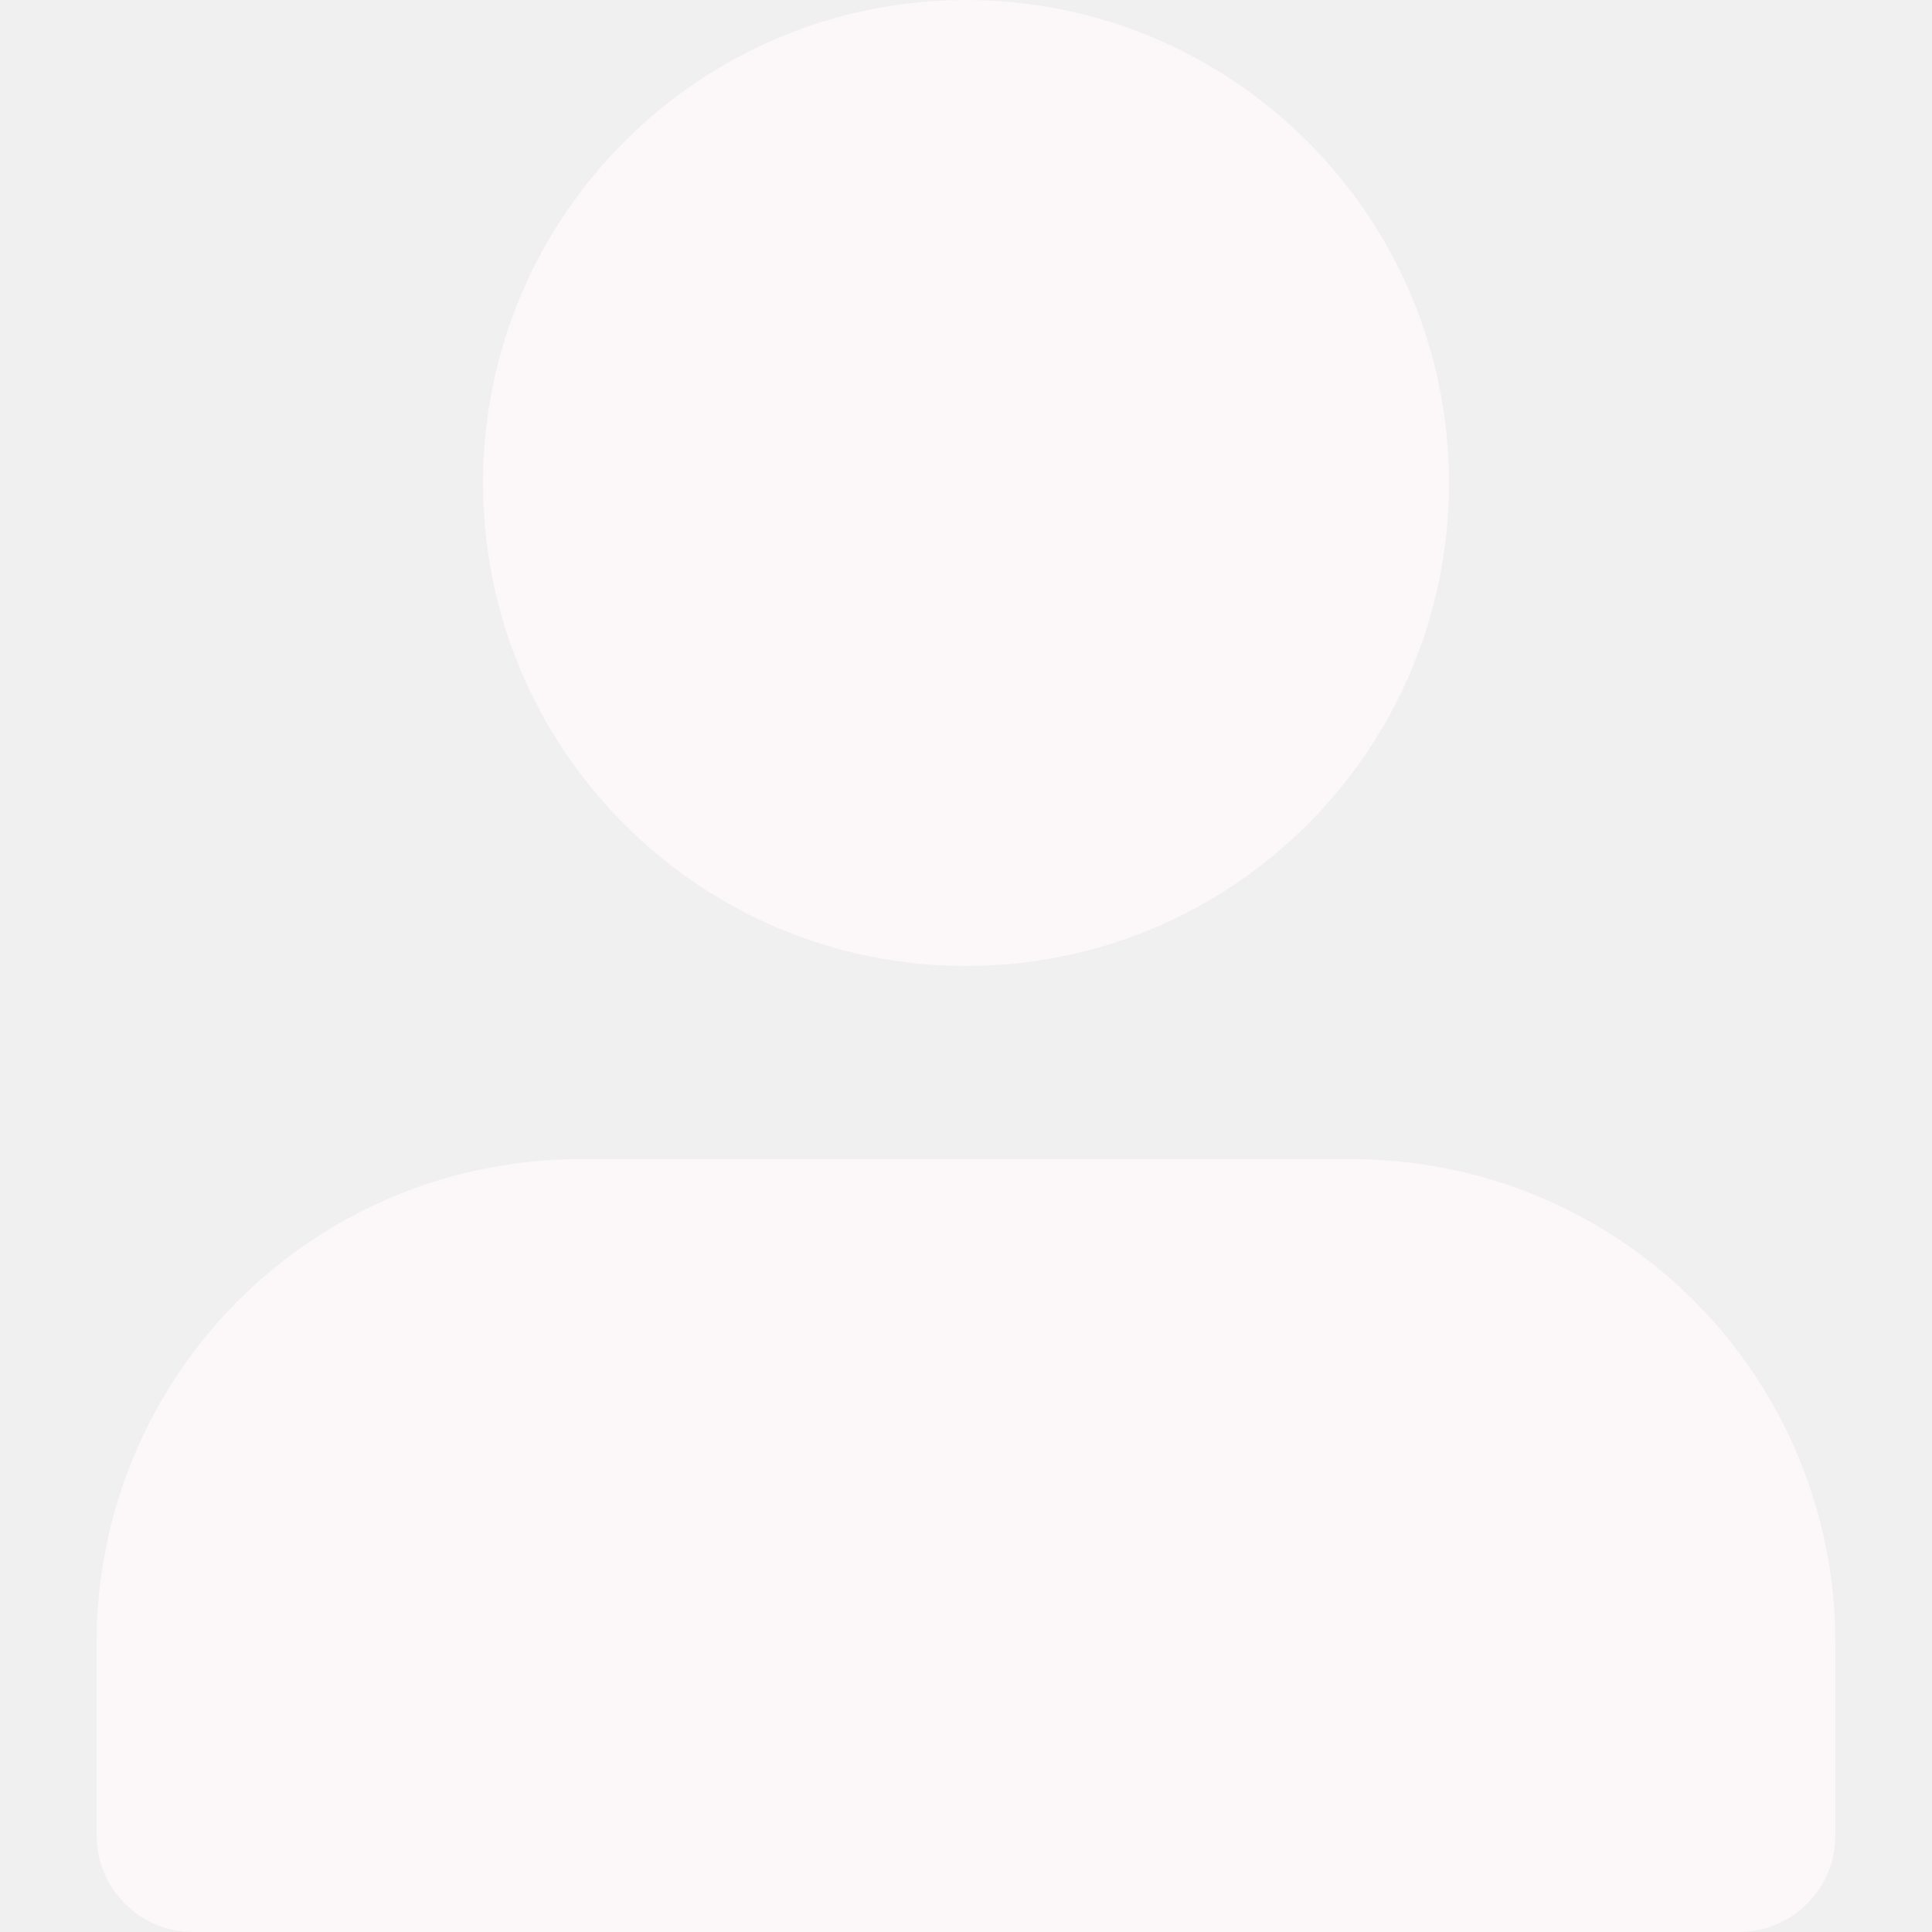
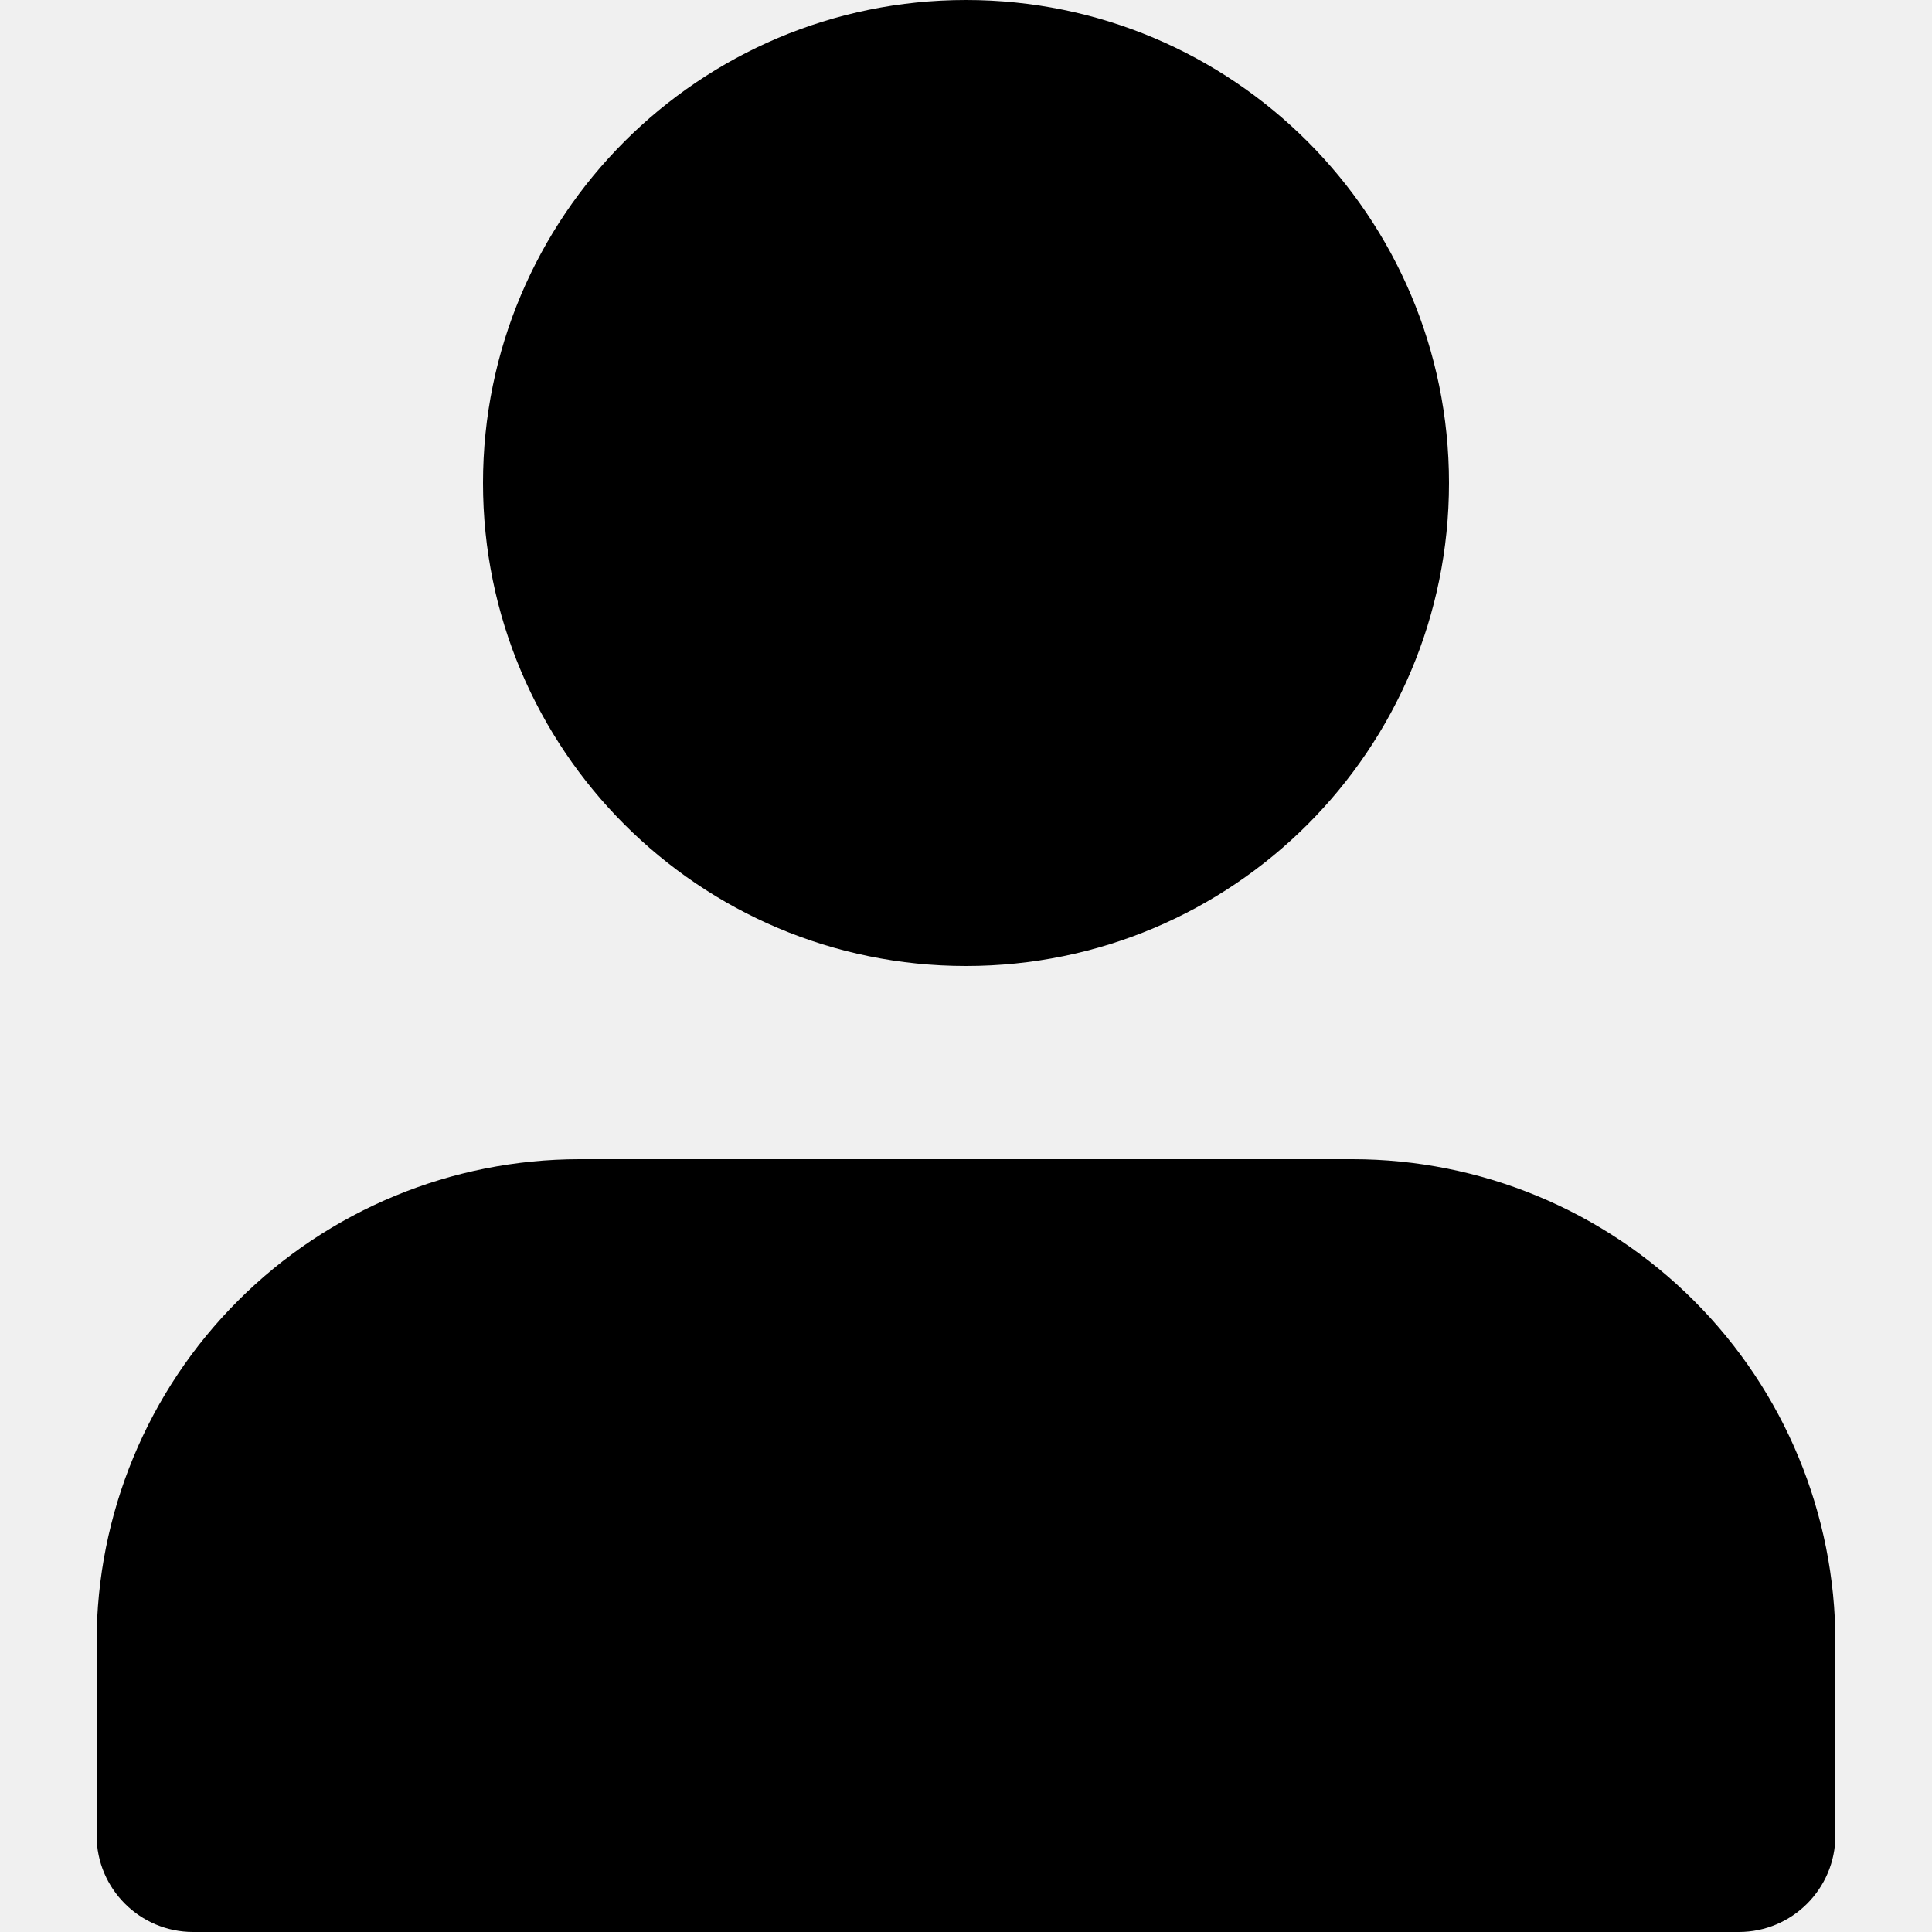
<svg xmlns="http://www.w3.org/2000/svg" width="48" height="48" viewBox="0 0 48 48" fill="none">
  <g clip-path="url(#clip0_191_248)">
-     <path fill-rule="evenodd" clip-rule="evenodd" d="M5.915 32.315C8.165 30.064 11.217 28.8 14.4 28.8H33.6C36.783 28.8 39.835 30.064 42.085 32.315C44.336 34.565 45.6 37.617 45.6 40.8V45.6C45.6 46.925 44.526 48 43.2 48C41.874 48 42.085 48 40.5 48H38C36 48 35.5 48 33.5 48C31.5 48 29.41 48 27.5 48H22C20.09 48 17 48 15.5 48C13 48 12.5 48 10.5 48H7.2C5.5 48 6.125 48 4.8 48C3.475 48 2.4 46.925 2.4 45.6V40.8C2.4 37.617 3.664 34.565 5.915 32.315Z" fill="#FCF7F8" />
-     <path d="M12 12C12 5.373 17.373 0 24 0C30.627 0 36 5.373 36 12C36 18.627 30.627 24 24 24C17.373 24 12 18.627 12 12Z" fill="#FCF7F8" />
+     <path fill-rule="evenodd" clip-rule="evenodd" d="M5.915 32.315C8.165 30.064 11.217 28.8 14.4 28.8H33.6C36.783 28.8 39.835 30.064 42.085 32.315C44.336 34.565 45.6 37.617 45.6 40.8V45.6C45.6 46.925 44.526 48 43.2 48C41.874 48 42.085 48 40.5 48H38C36 48 35.5 48 33.5 48C31.5 48 29.41 48 27.5 48H22C20.09 48 17 48 15.5 48C13 48 12.5 48 10.5 48H7.2C5.5 48 6.125 48 4.8 48C3.475 48 2.4 46.925 2.4 45.6V40.8C2.4 37.617 3.664 34.565 5.915 32.315Z" fill="black" />
+     <path d="M12 12C12 5.373 17.373 0 24 0C30.627 0 36 5.373 36 12C36 18.627 30.627 24 24 24C17.373 24 12 18.627 12 12Z" fill="black" />
  </g>
  <defs>
    <clipPath id="clip0_191_248">
      <rect width="48" height="48" fill="white" />
    </clipPath>
  </defs>
</svg>
